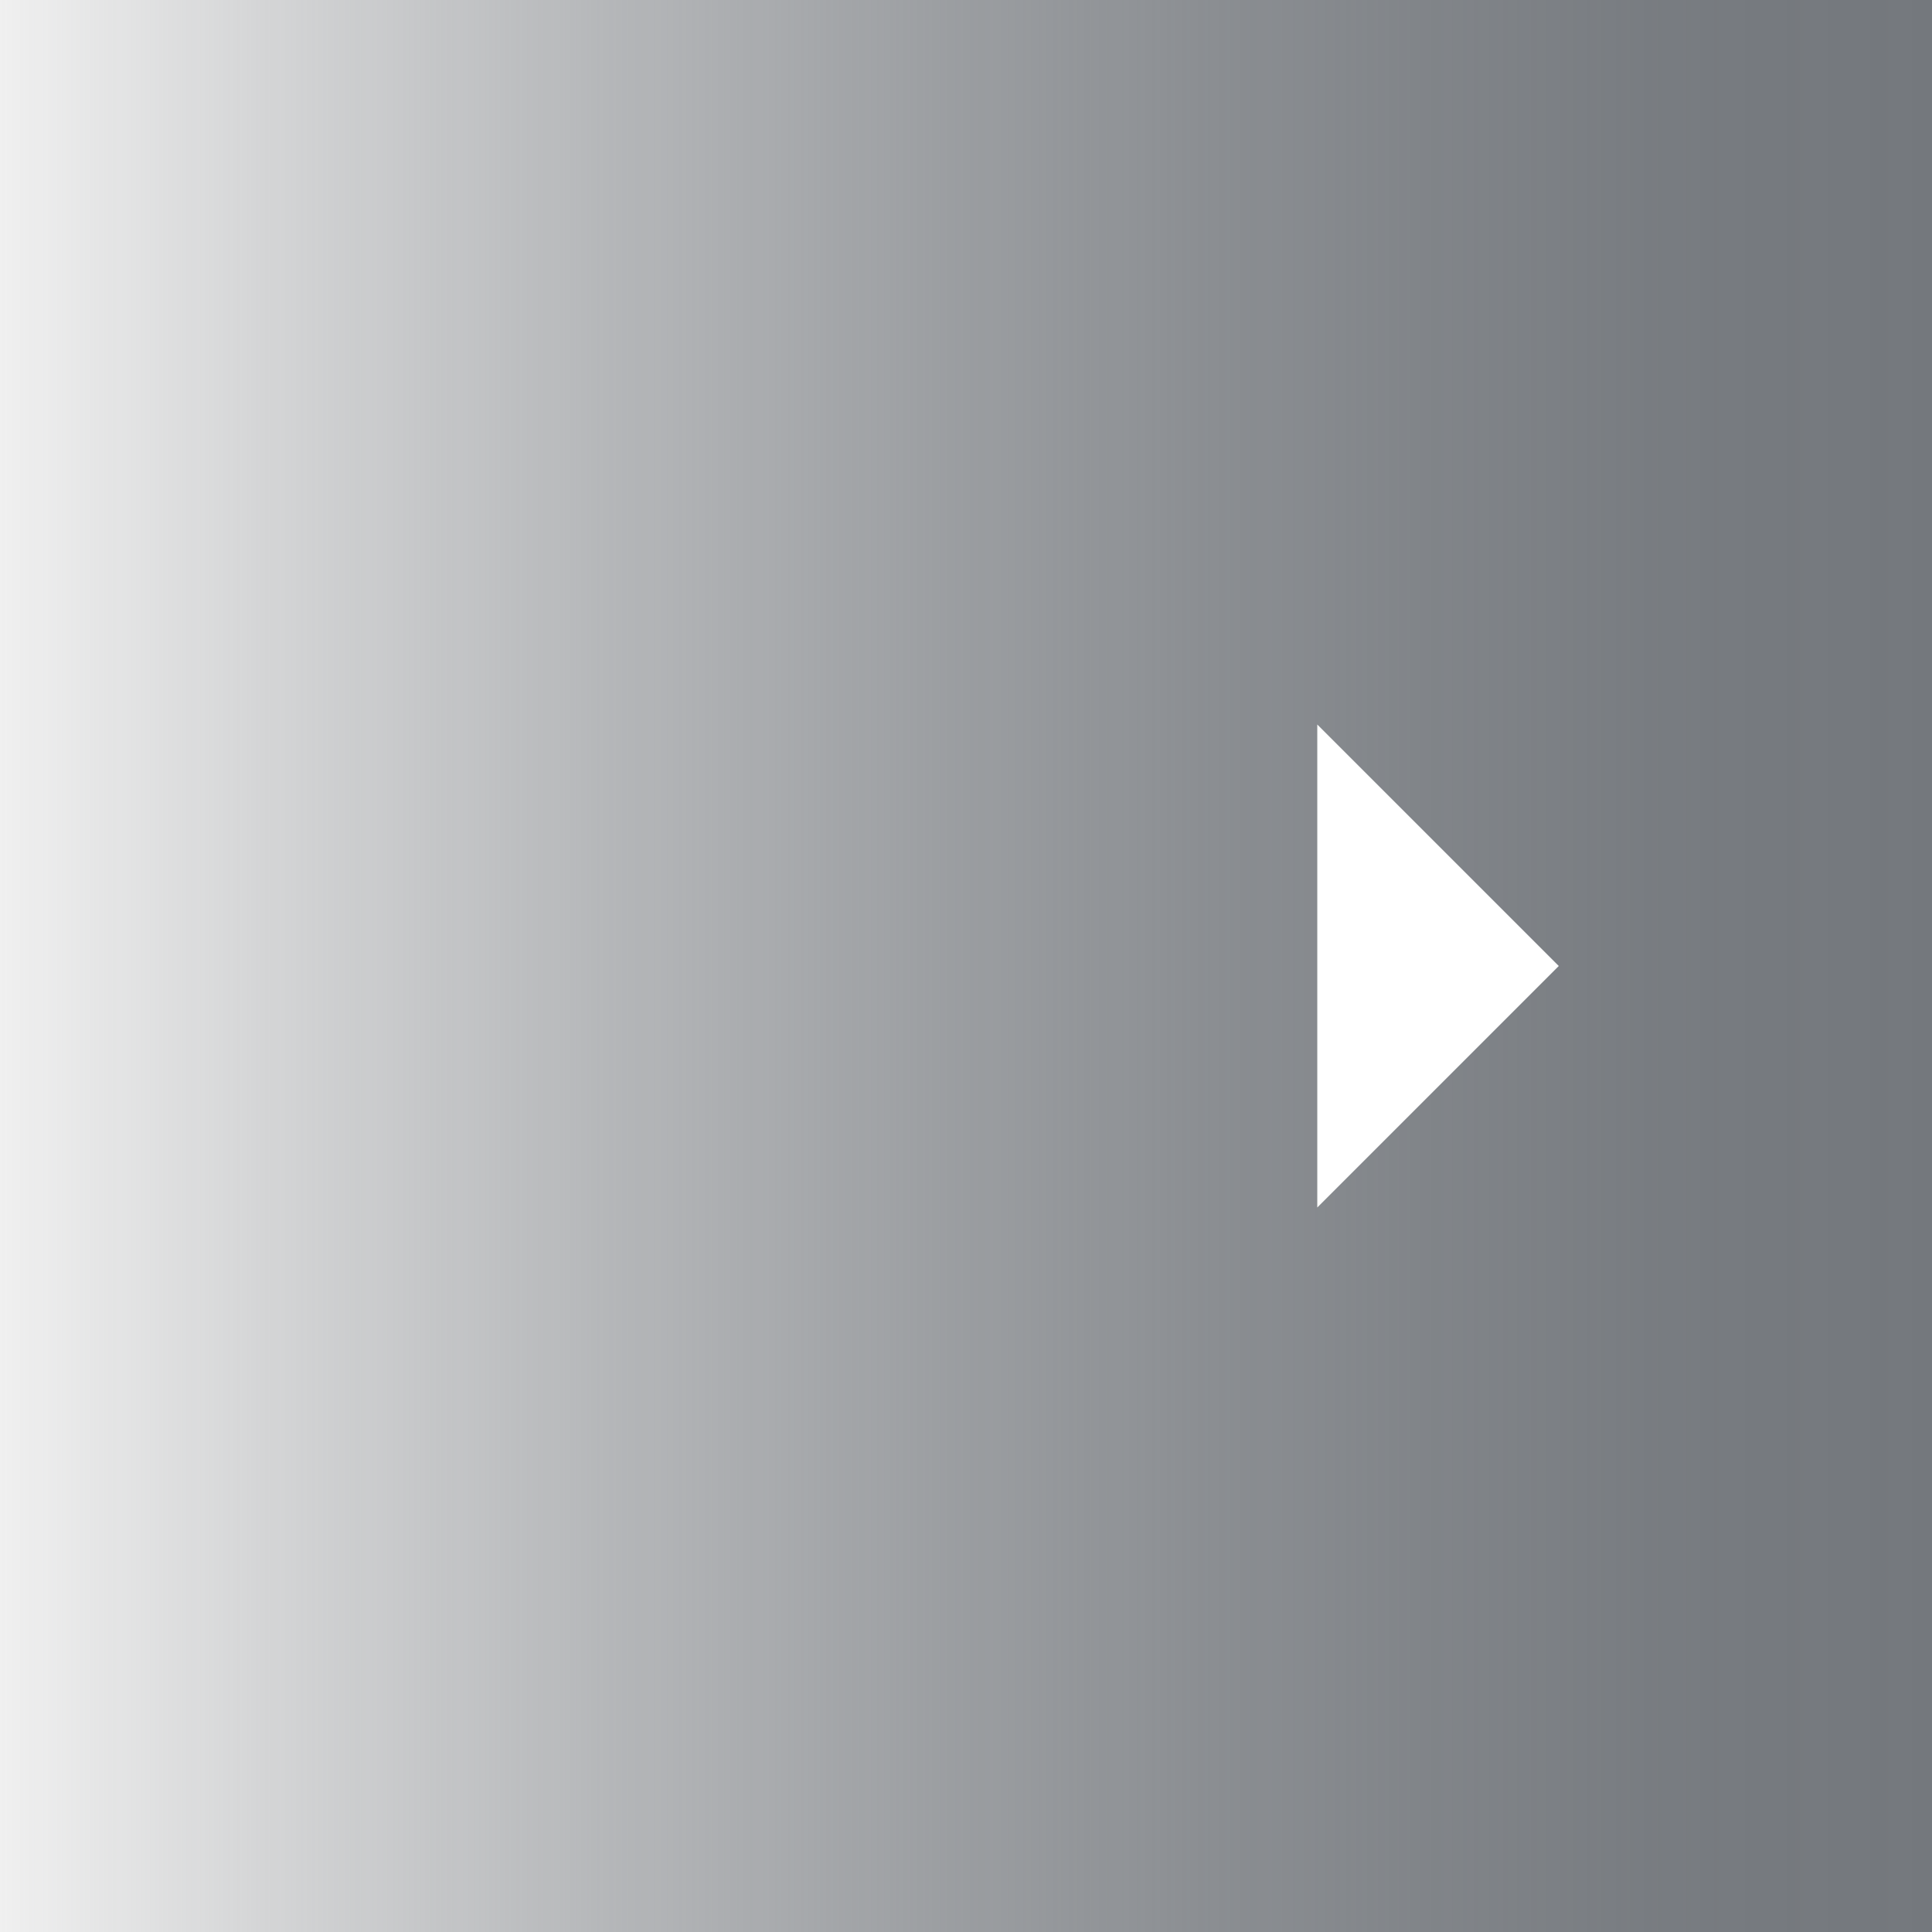
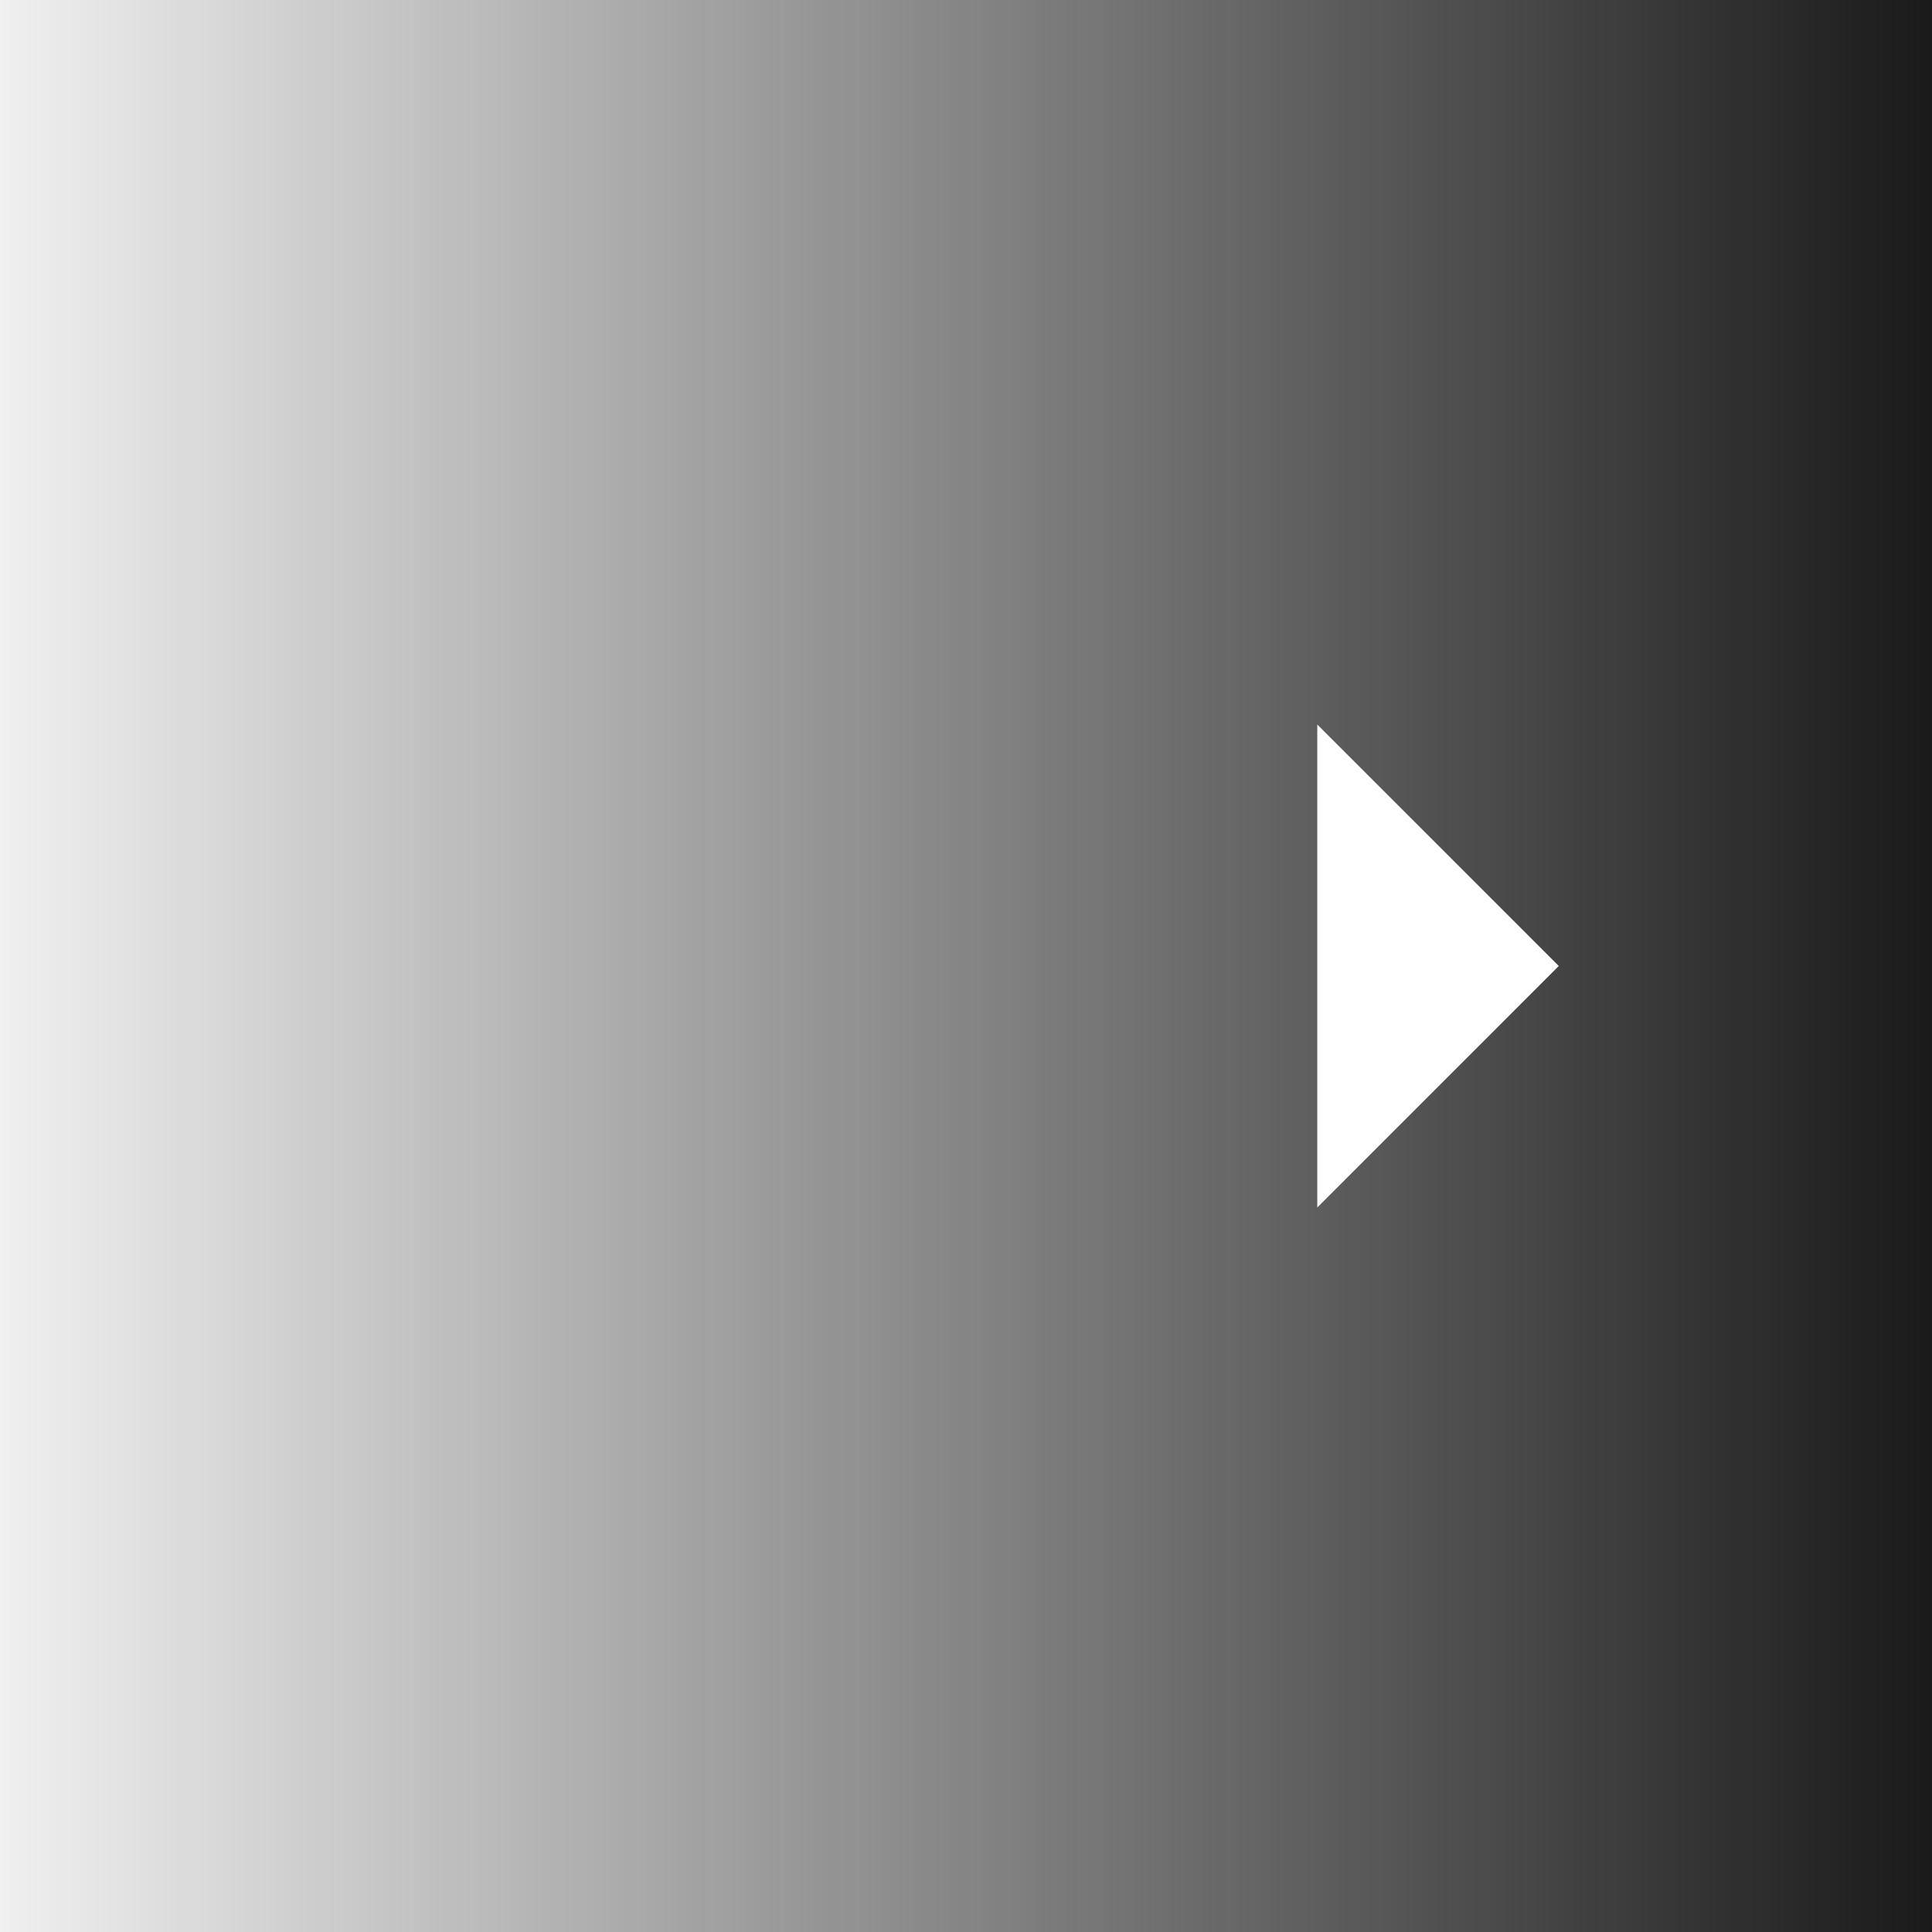
- <svg xmlns="http://www.w3.org/2000/svg" width="44" height="44" viewBox="0 0 44 44">
-   <defs>
-     <style>.a{fill:url(#a);}.b{fill:#fff;}</style>
-     <linearGradient id="a" y1="24" x2="44" y2="24" gradientTransform="matrix(1, 0, 0, -1, 0, 46)" gradientUnits="userSpaceOnUse">
-       <stop offset="0" stop-color="#74787d" stop-opacity="0" />
-       <stop offset="0.14" stop-color="#74787d" stop-opacity="0.23" />
-       <stop offset="0.31" stop-color="#74787d" stop-opacity="0.47" />
-       <stop offset="0.47" stop-color="#74787d" stop-opacity="0.66" />
-       <stop offset="0.62" stop-color="#74787d" stop-opacity="0.81" />
-       <stop offset="0.76" stop-color="#74787d" stop-opacity="0.91" />
-       <stop offset="0.89" stop-color="#74787d" stop-opacity="0.98" />
-       <stop offset="1" stop-color="#74787d" />
-     </linearGradient>
-   </defs>
-   <rect class="a" width="44" height="44" />
-   <polygon class="b" points="30 16.5 35.5 22 30 27.5 30 16.5" />
+ <svg xmlns="http://www.w3.org/2000/svg" version="1.1" id="Layer_1" x="0px" y="0px" viewBox="0 0 44 44" style="enable-background:new 0 0 44 44;" xml:space="preserve">
+   <style type="text/css">
+ 	.st0{fill:url(#SVGID_1_);}
+ 	.st1{fill:#FFFFFF;}
+ </style>
+   <linearGradient id="SVGID_1_" gradientUnits="userSpaceOnUse" x1="0" y1="817.89" x2="44" y2="817.89" gradientTransform="matrix(1 0 0 1 0 -795.8898)">
+     <stop offset="0" style="stop-color:#1A1A1A;stop-opacity:0" />
+     <stop offset="1" style="stop-color:#1A1A1A" />
+   </linearGradient>
+   <rect y="0" class="st0" width="44" height="44" />
+   <polygon class="st1" points="30,16.5 35.5,22 30,27.5 " />
</svg>
